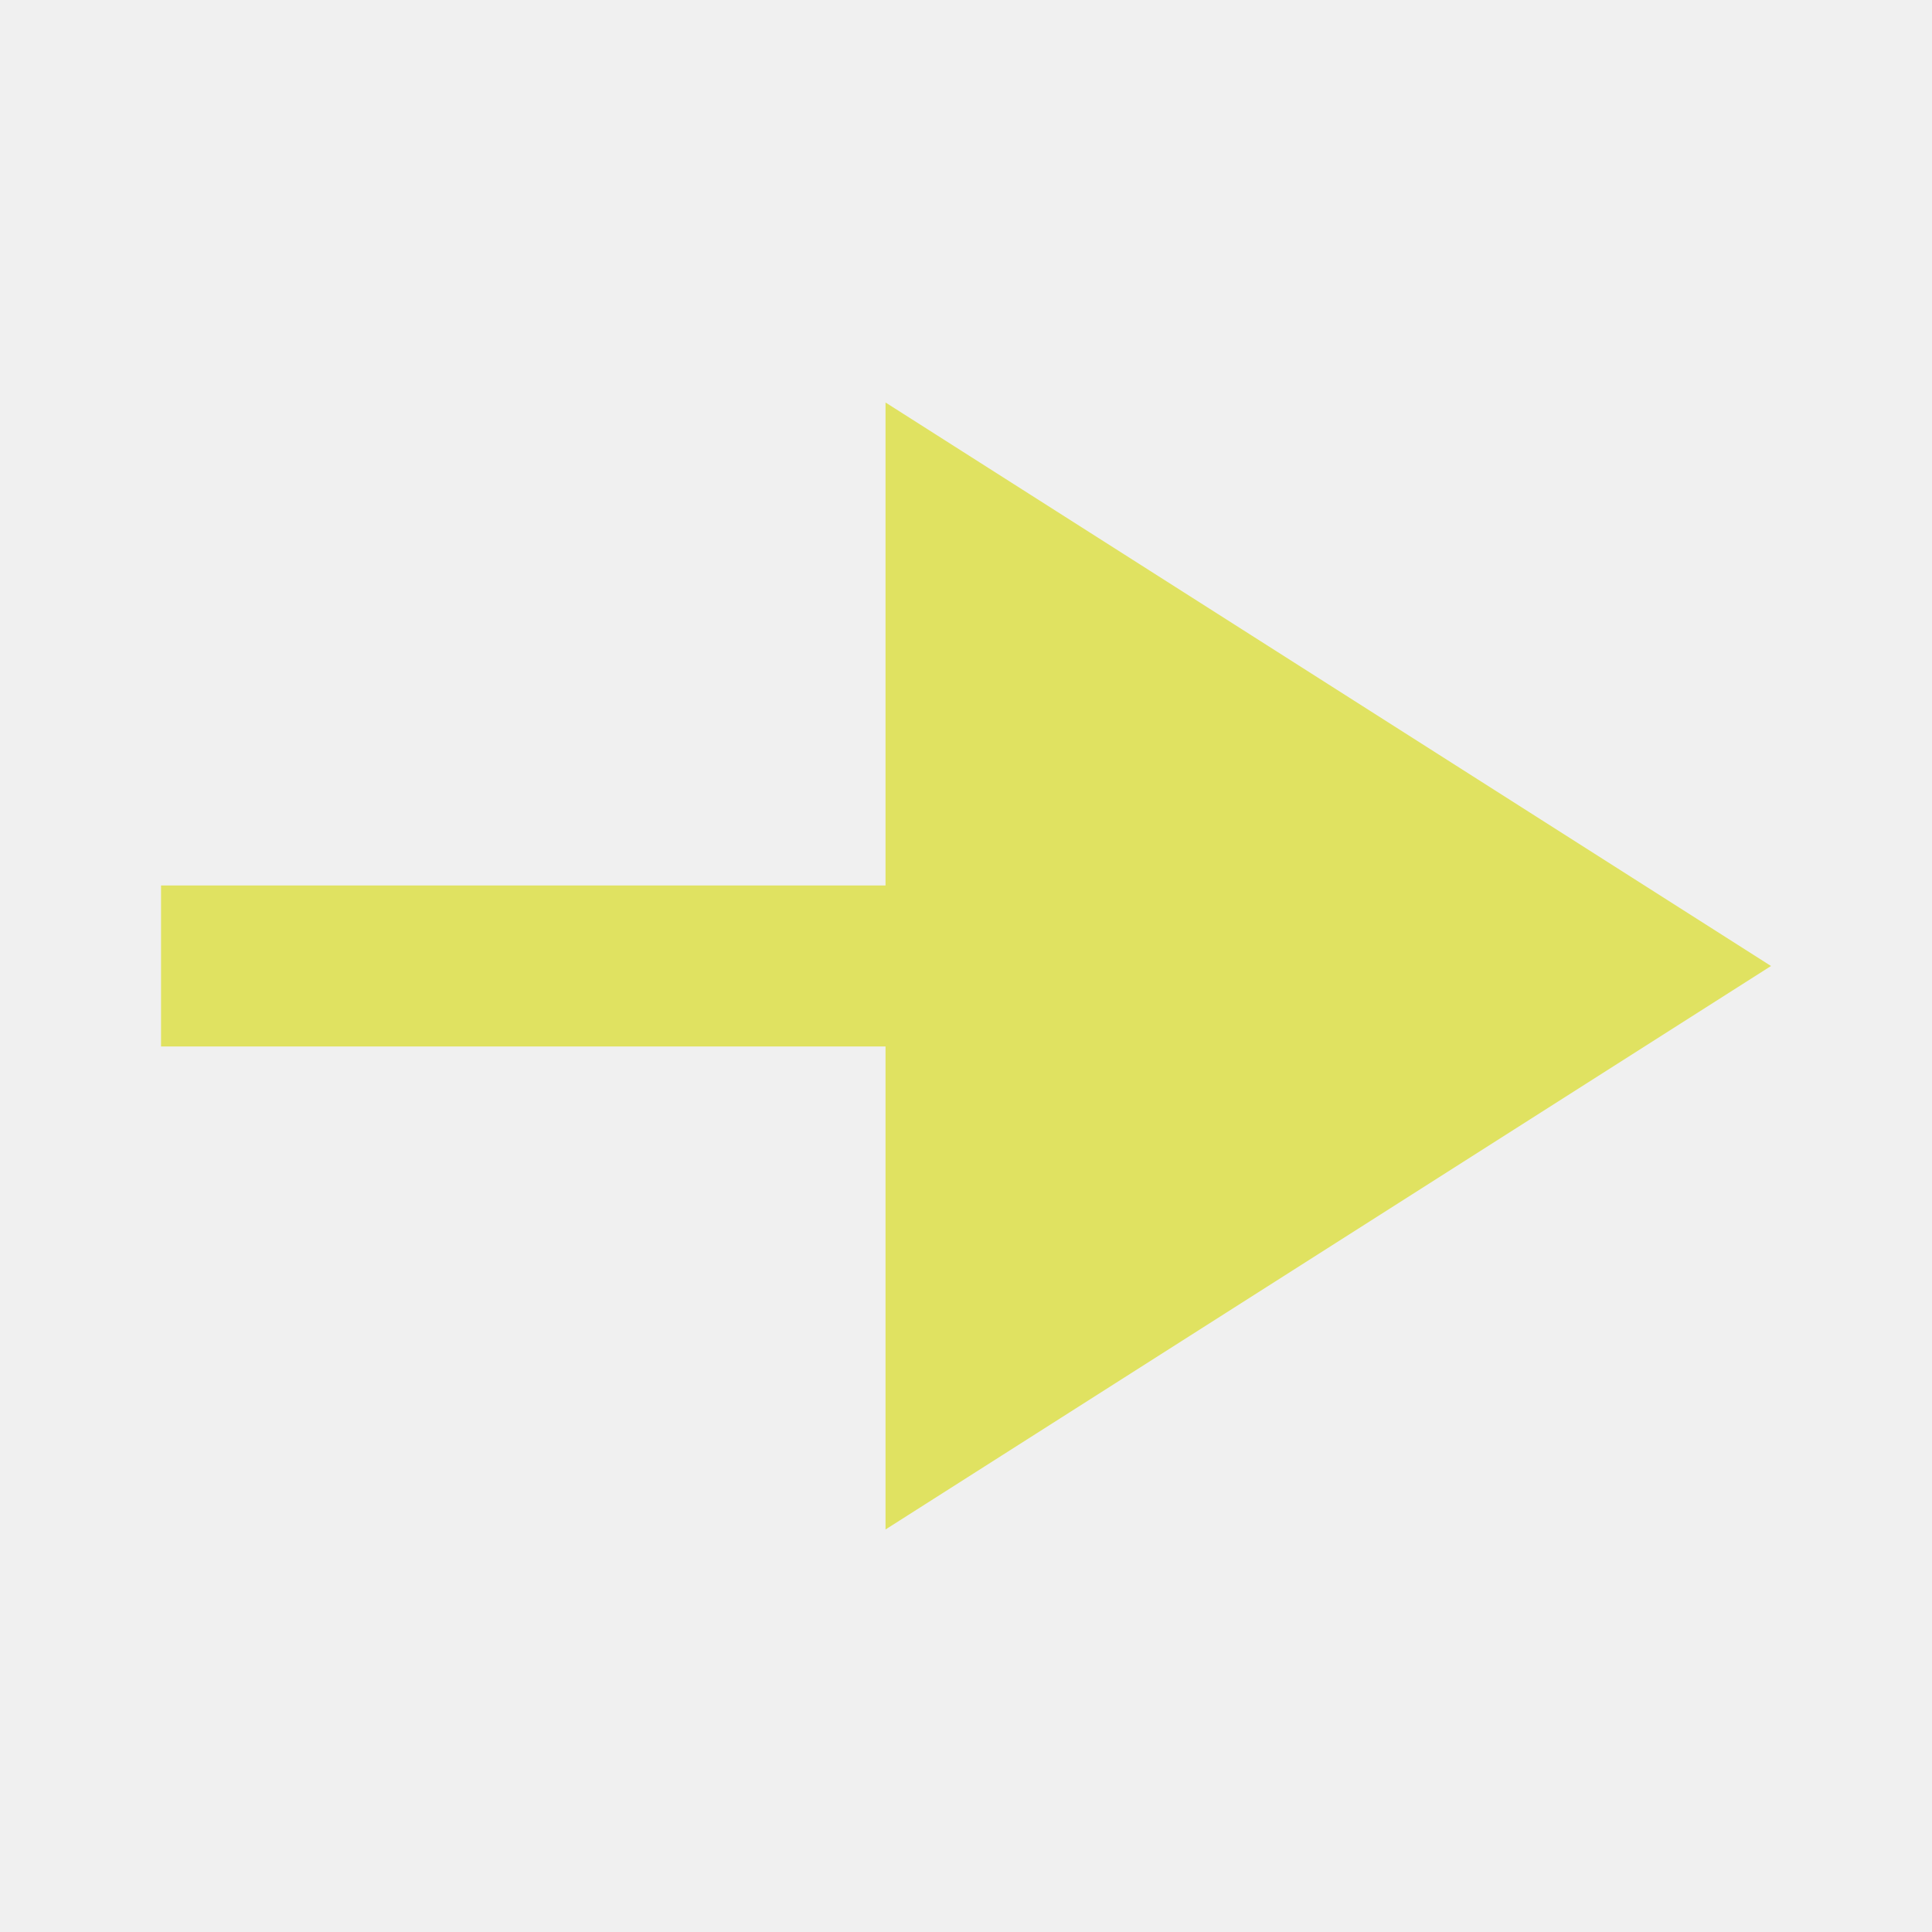
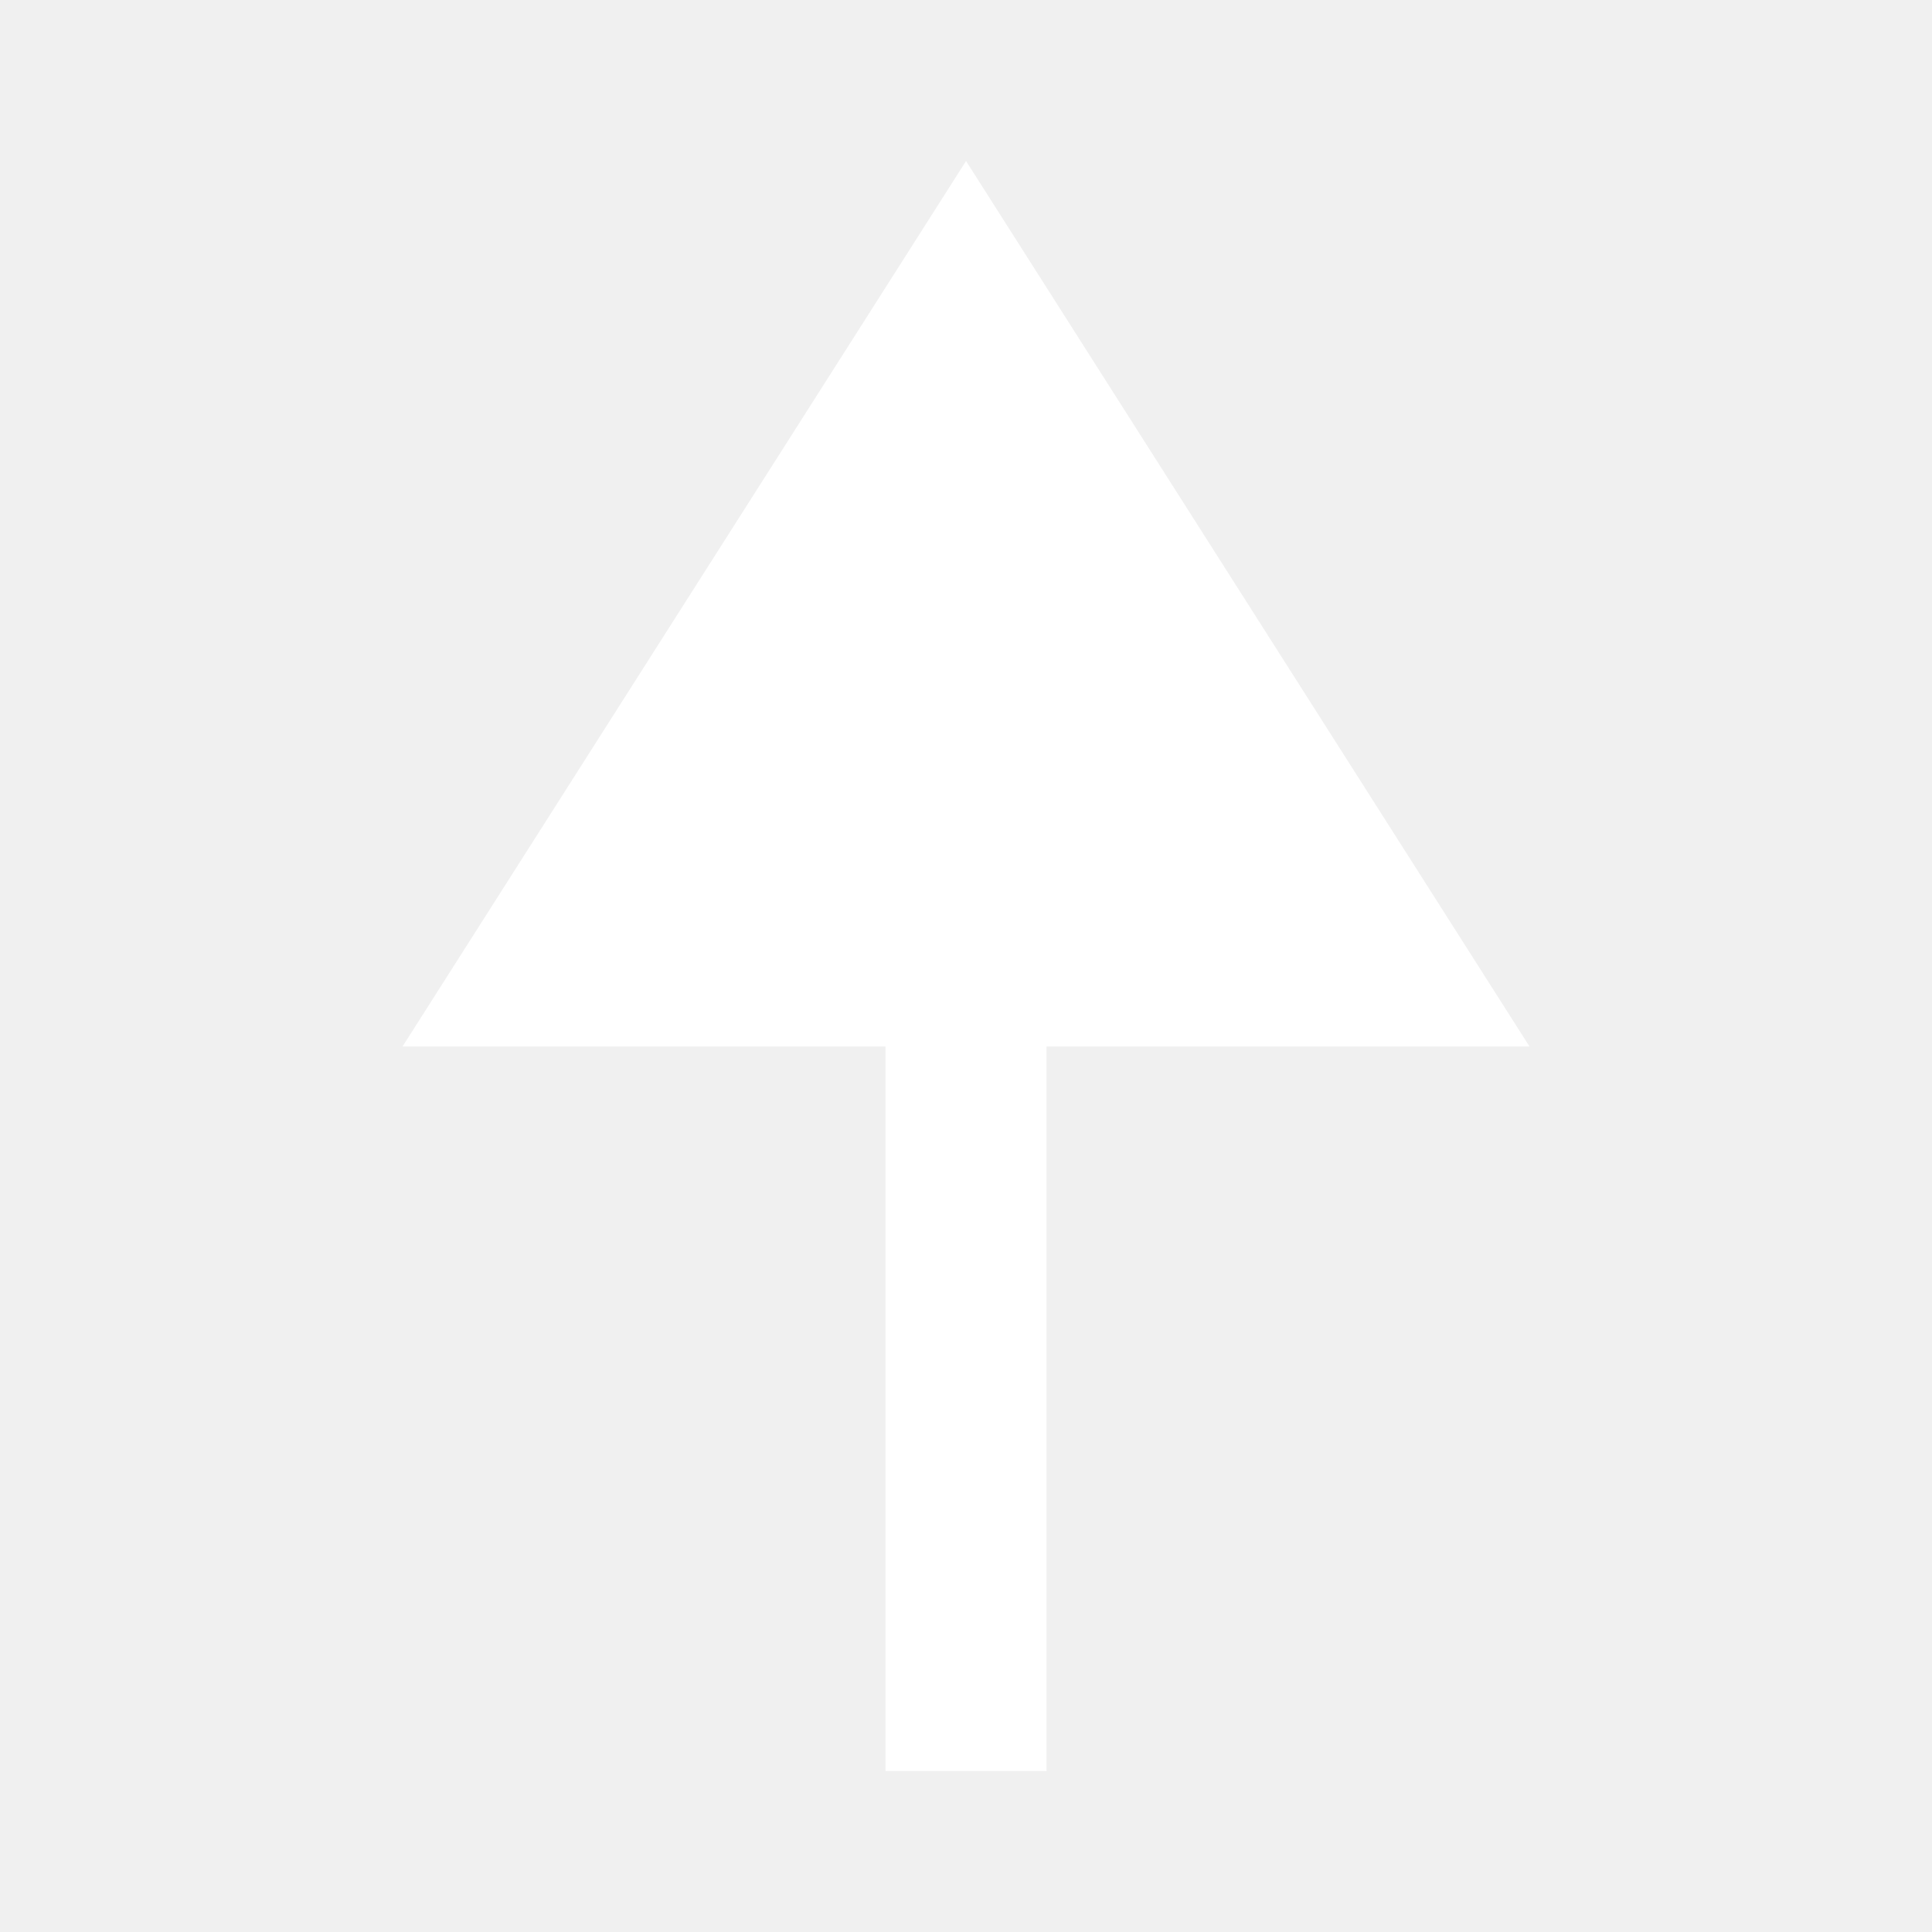
<svg xmlns="http://www.w3.org/2000/svg" width="55" height="55" viewBox="0 0 55 55" fill="none">
-   <path d="M25.209 43.541V29.791H4.584V25.208H25.209V11.458L50.417 27.5L25.209 43.541Z" fill="#E0E261" />
+   <path d="M43.542 29.792L29.792 29.792L29.792 50.417L25.209 50.417L25.209 29.792L11.459 29.792L27.501 4.584L43.542 29.792Z" fill="white" />
</svg>
